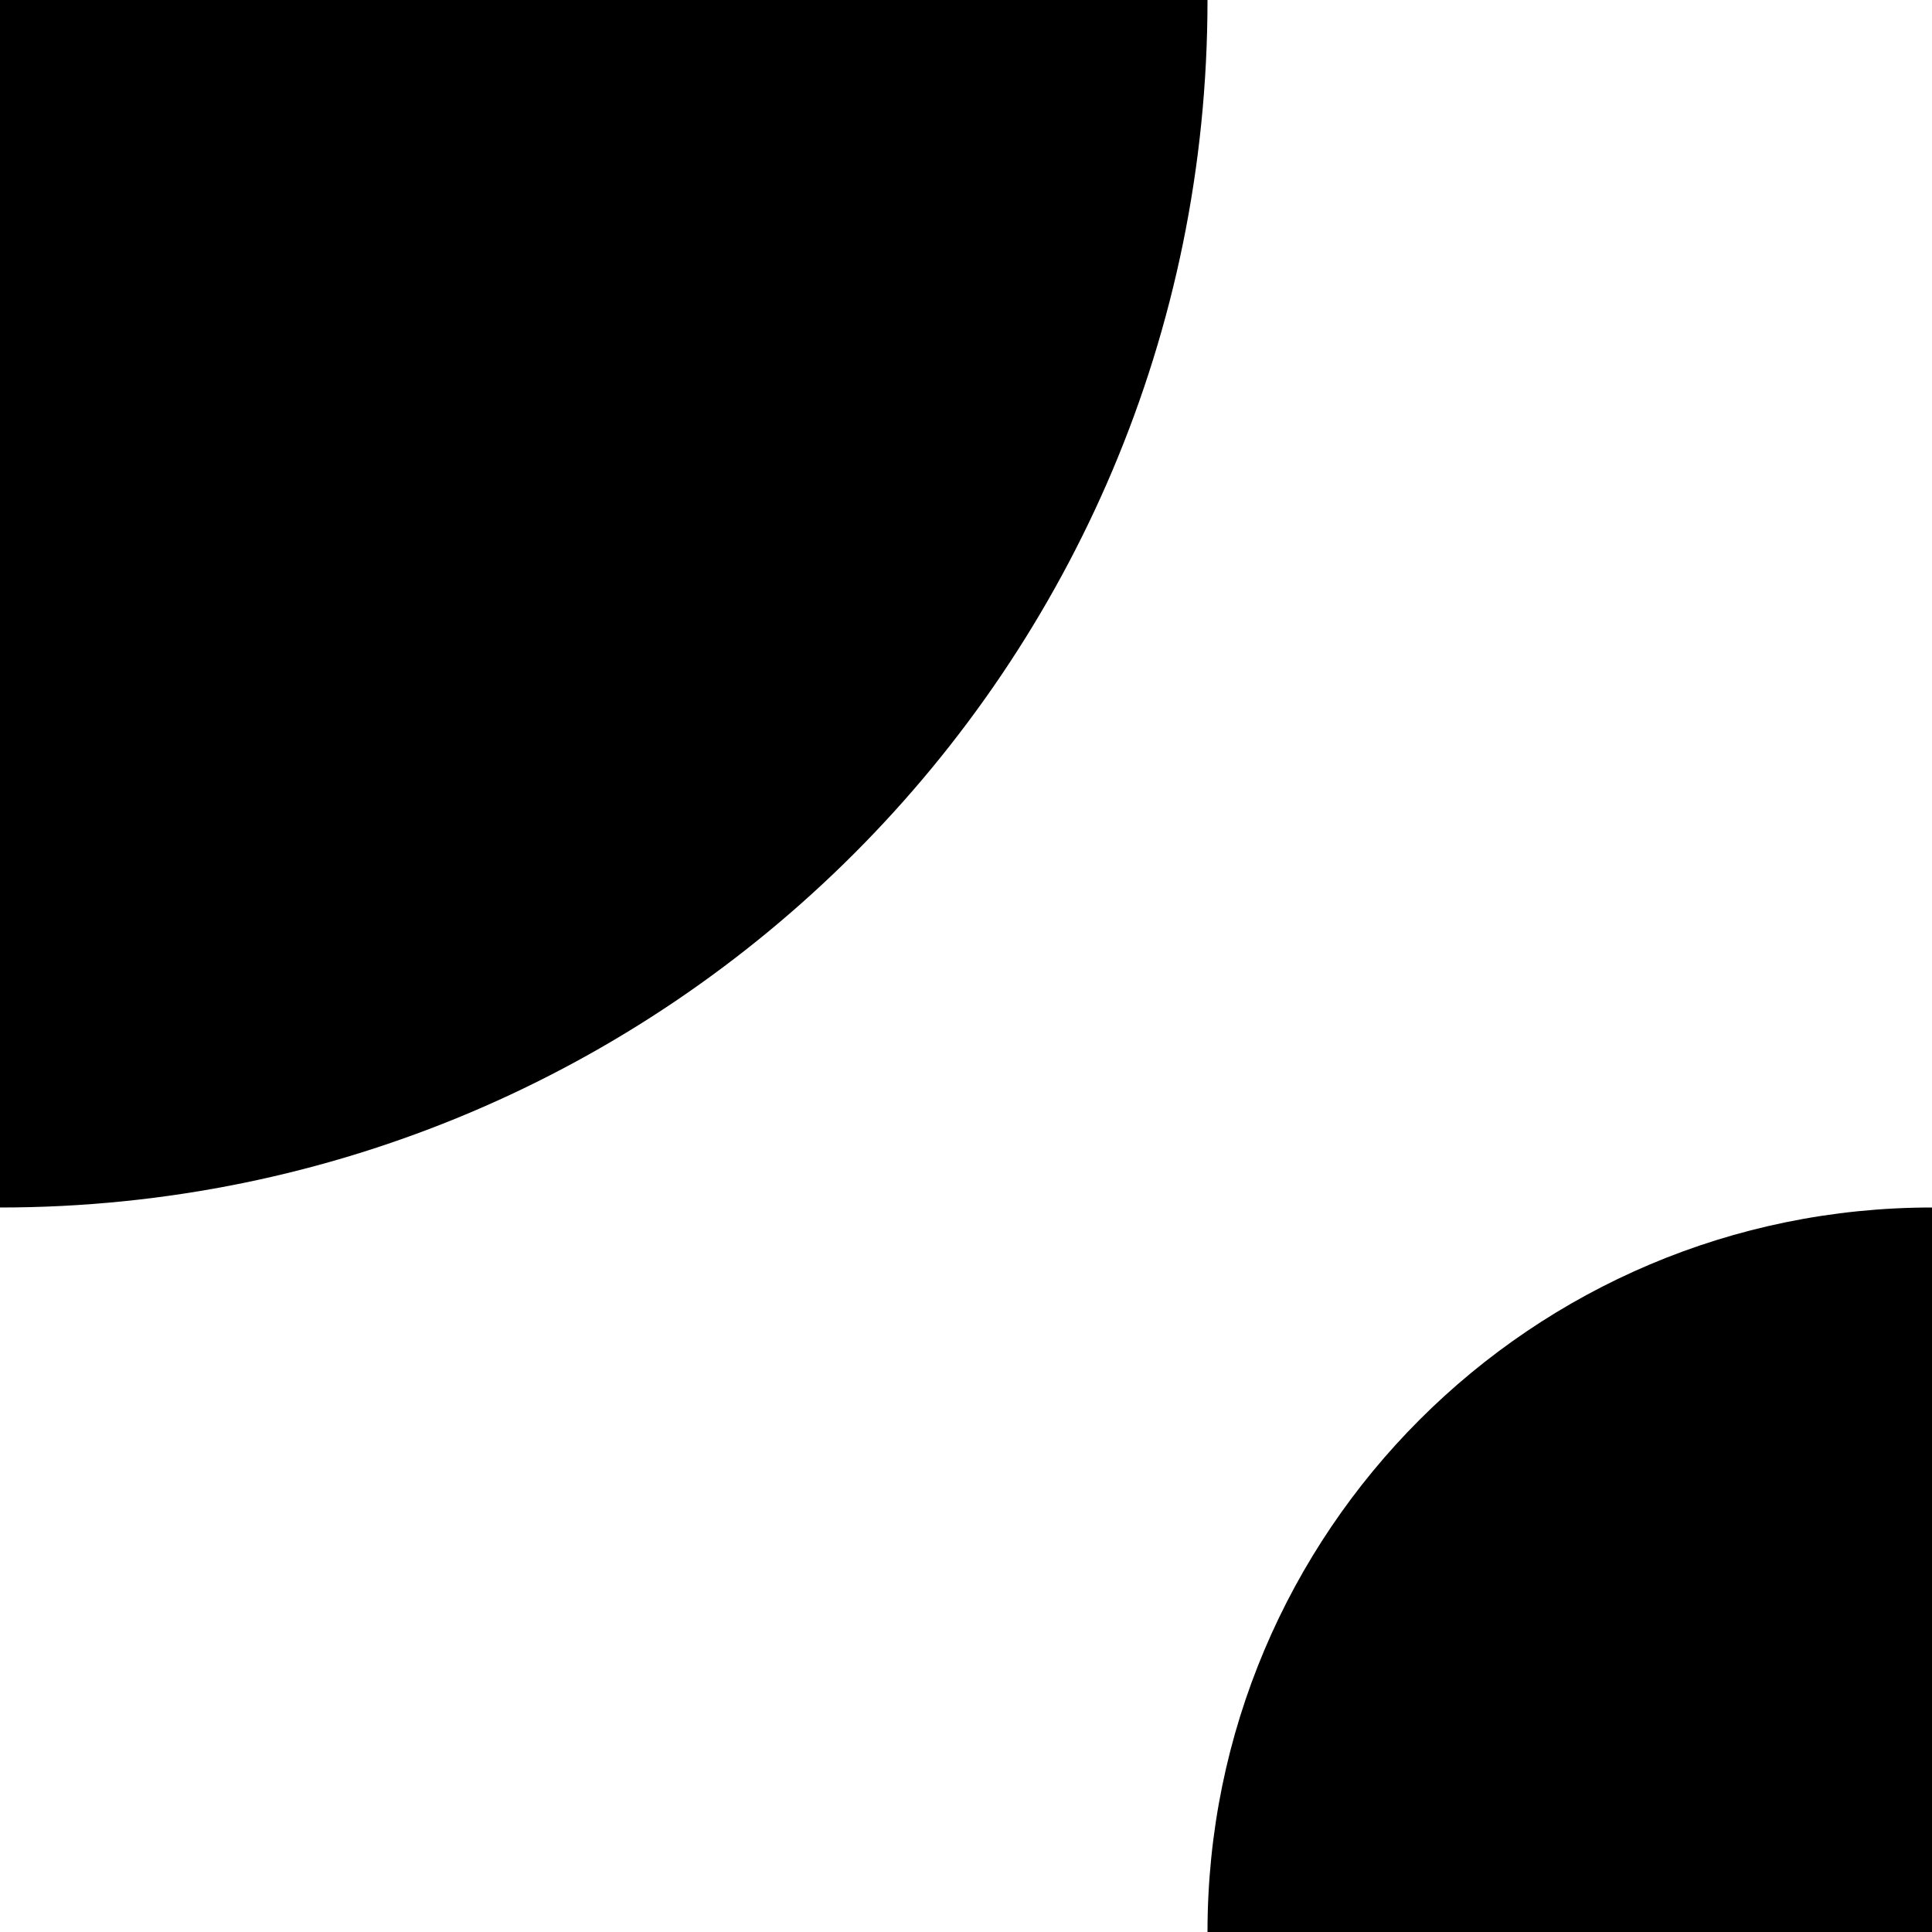
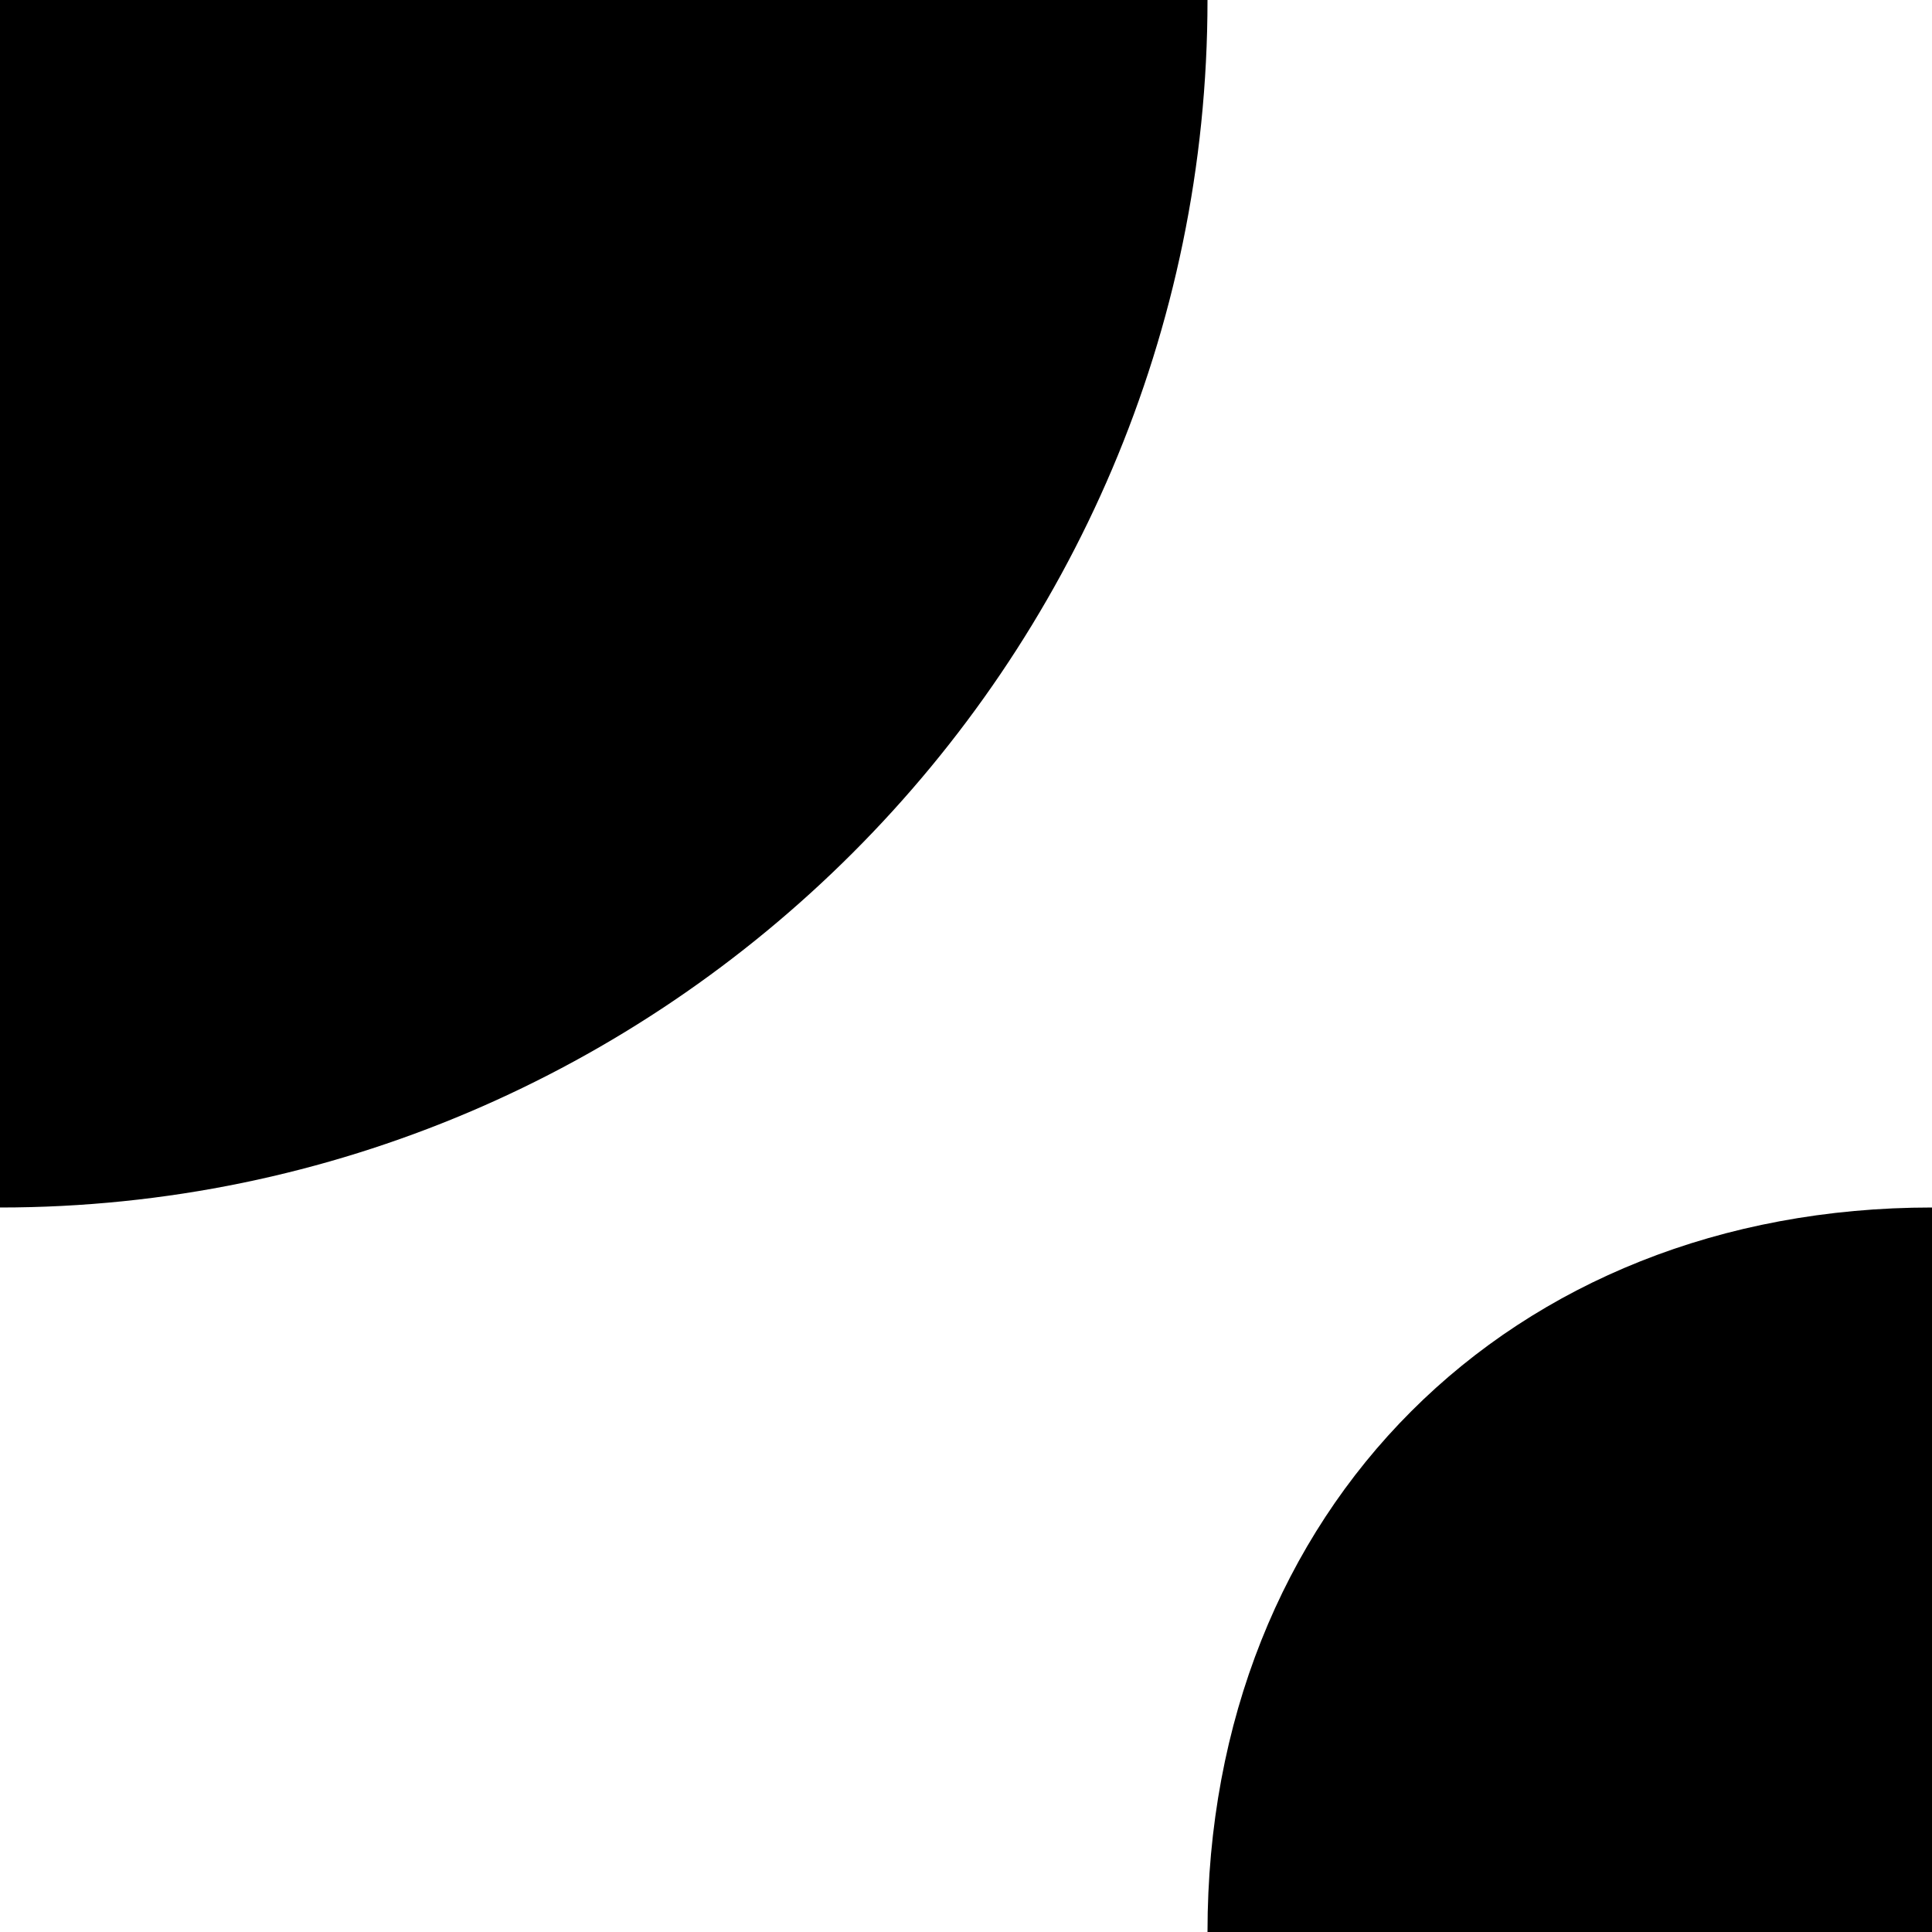
<svg xmlns="http://www.w3.org/2000/svg" width="32" height="32">
-   <path d="M0 0v20c11.047 0 20-8.953 20-20Zm32 20c-6.629 0-12 5.371-12 12h12Zm0 0" style="stroke:none;fill-rule:nonzero;fill:#000;fill-opacity:1" />
+   <path d="M0 0v20c11 0 20-9 20-20Zm32 20c-7 0-12 5-12 12h12Zm0 0" style="stroke:none;fill-rule:nonzero;fill:#000;fill-opacity:1" />
</svg>
